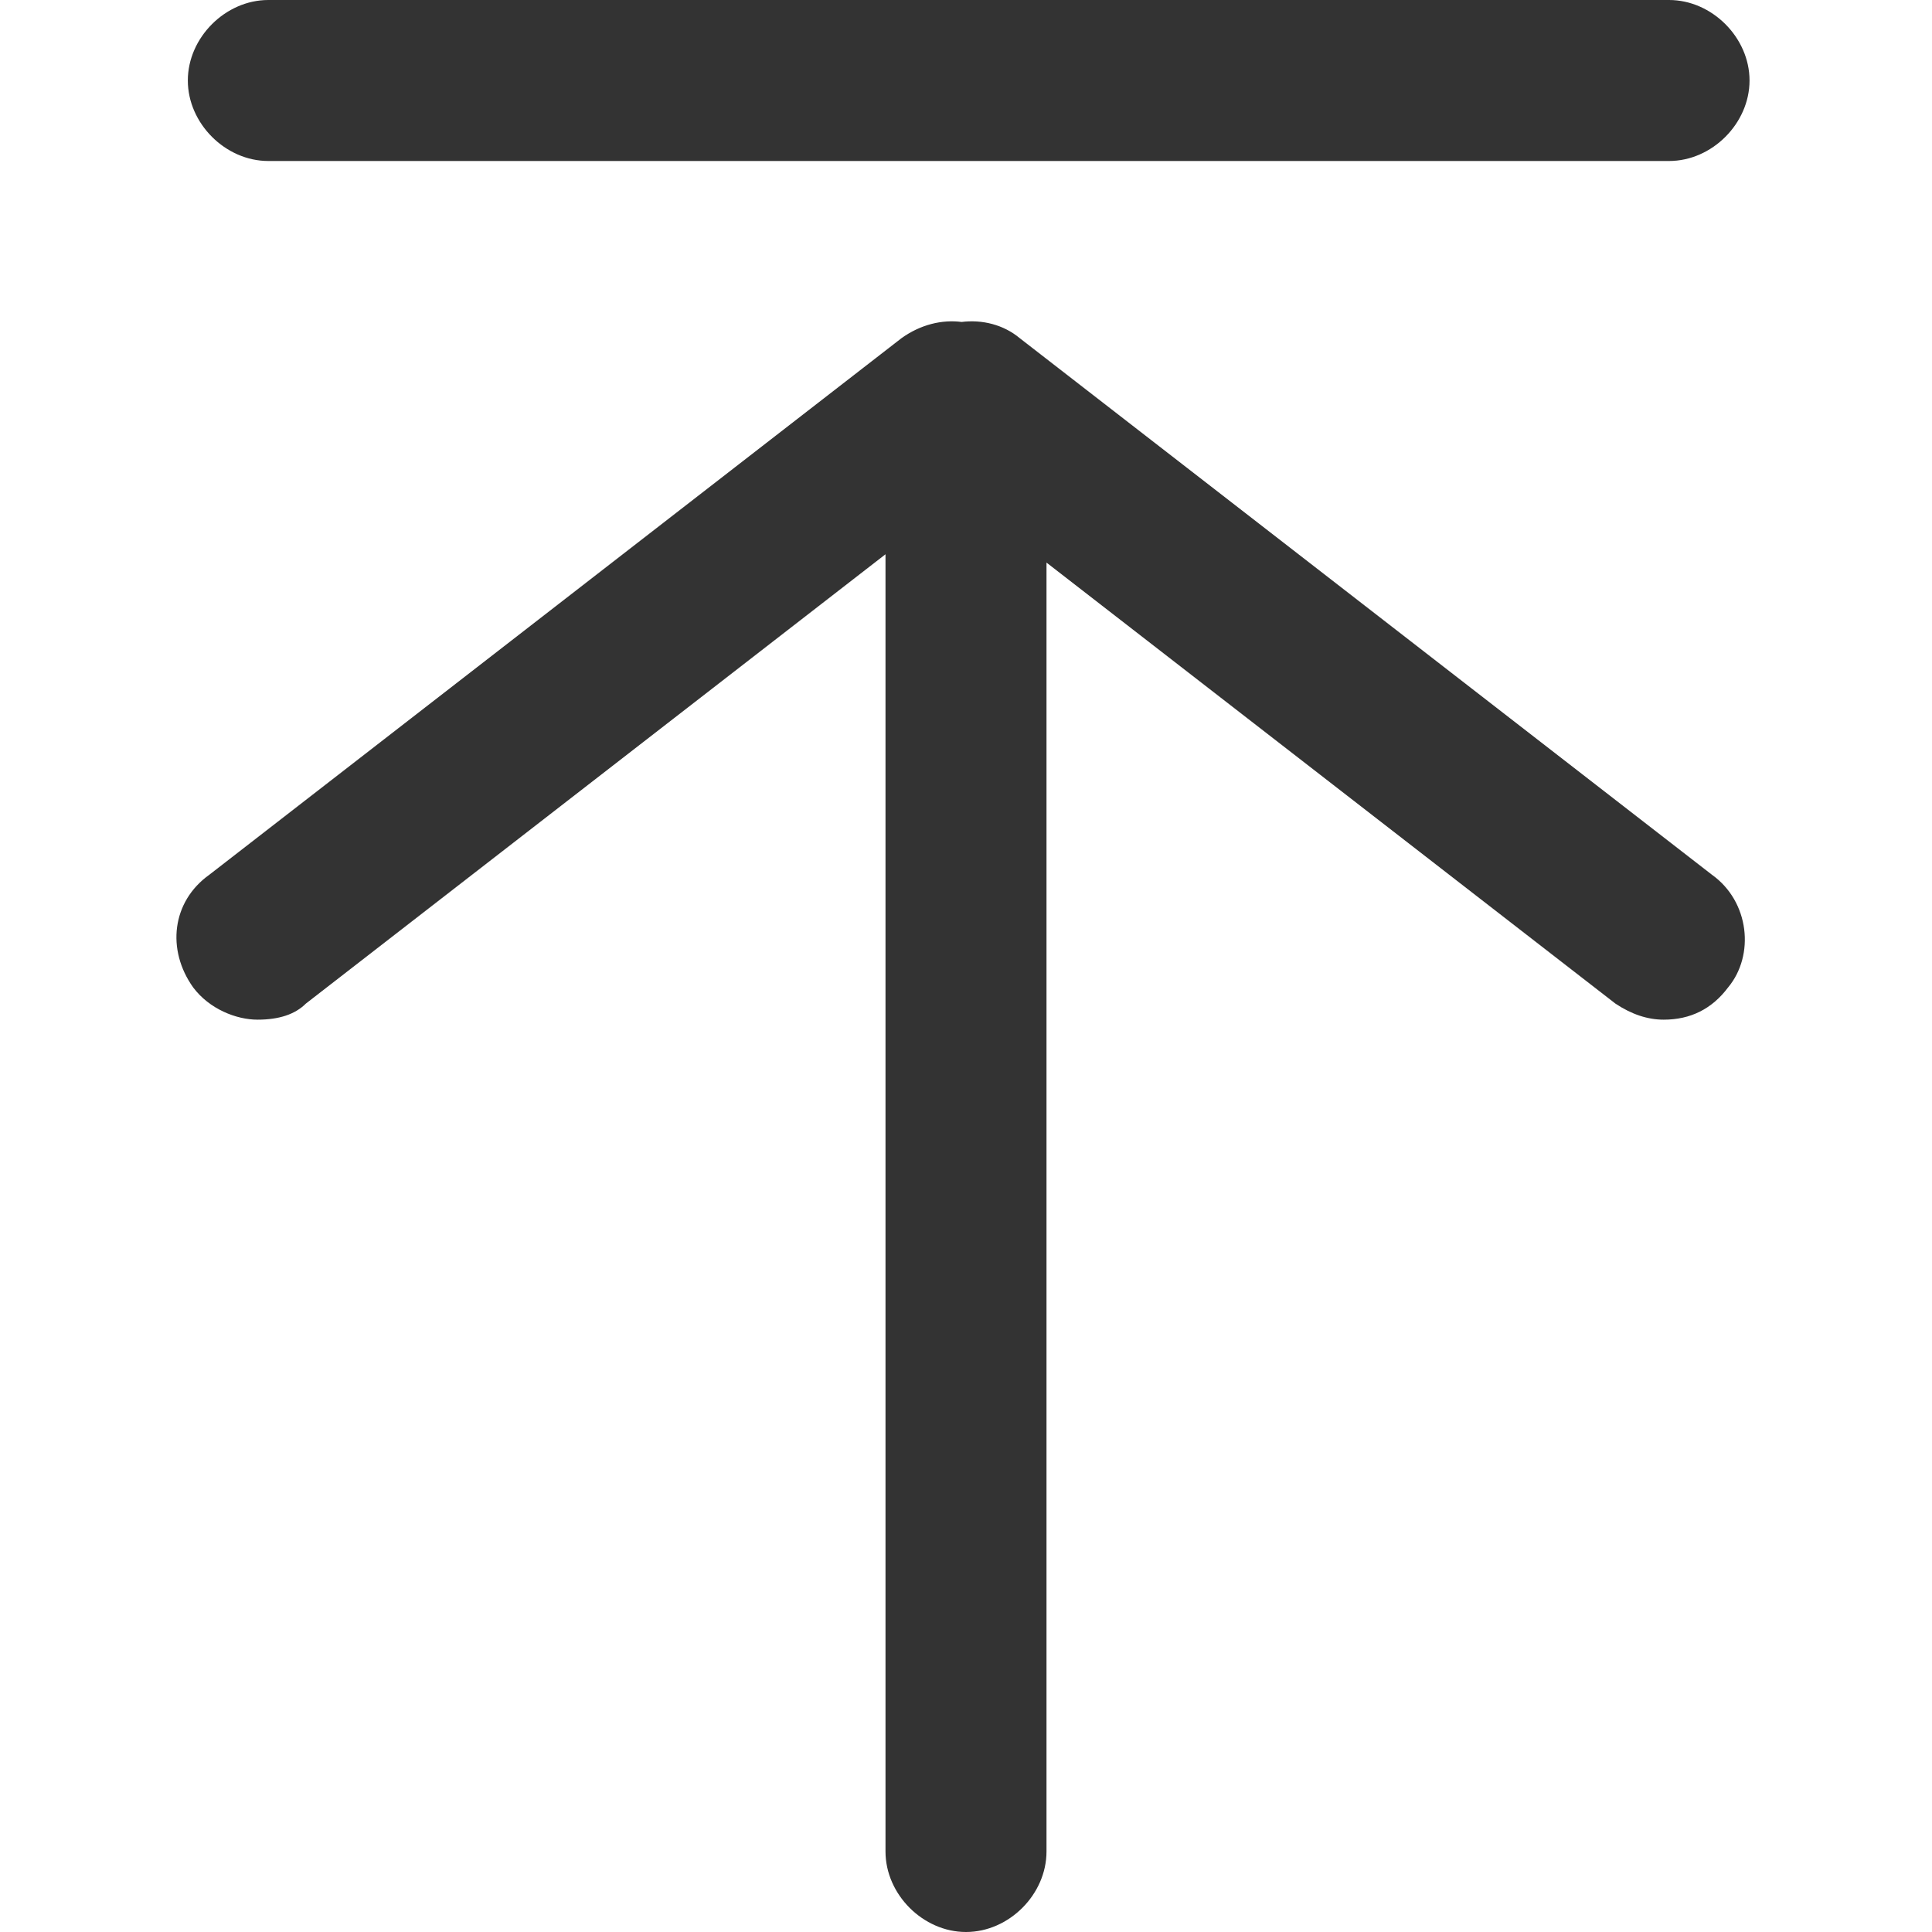
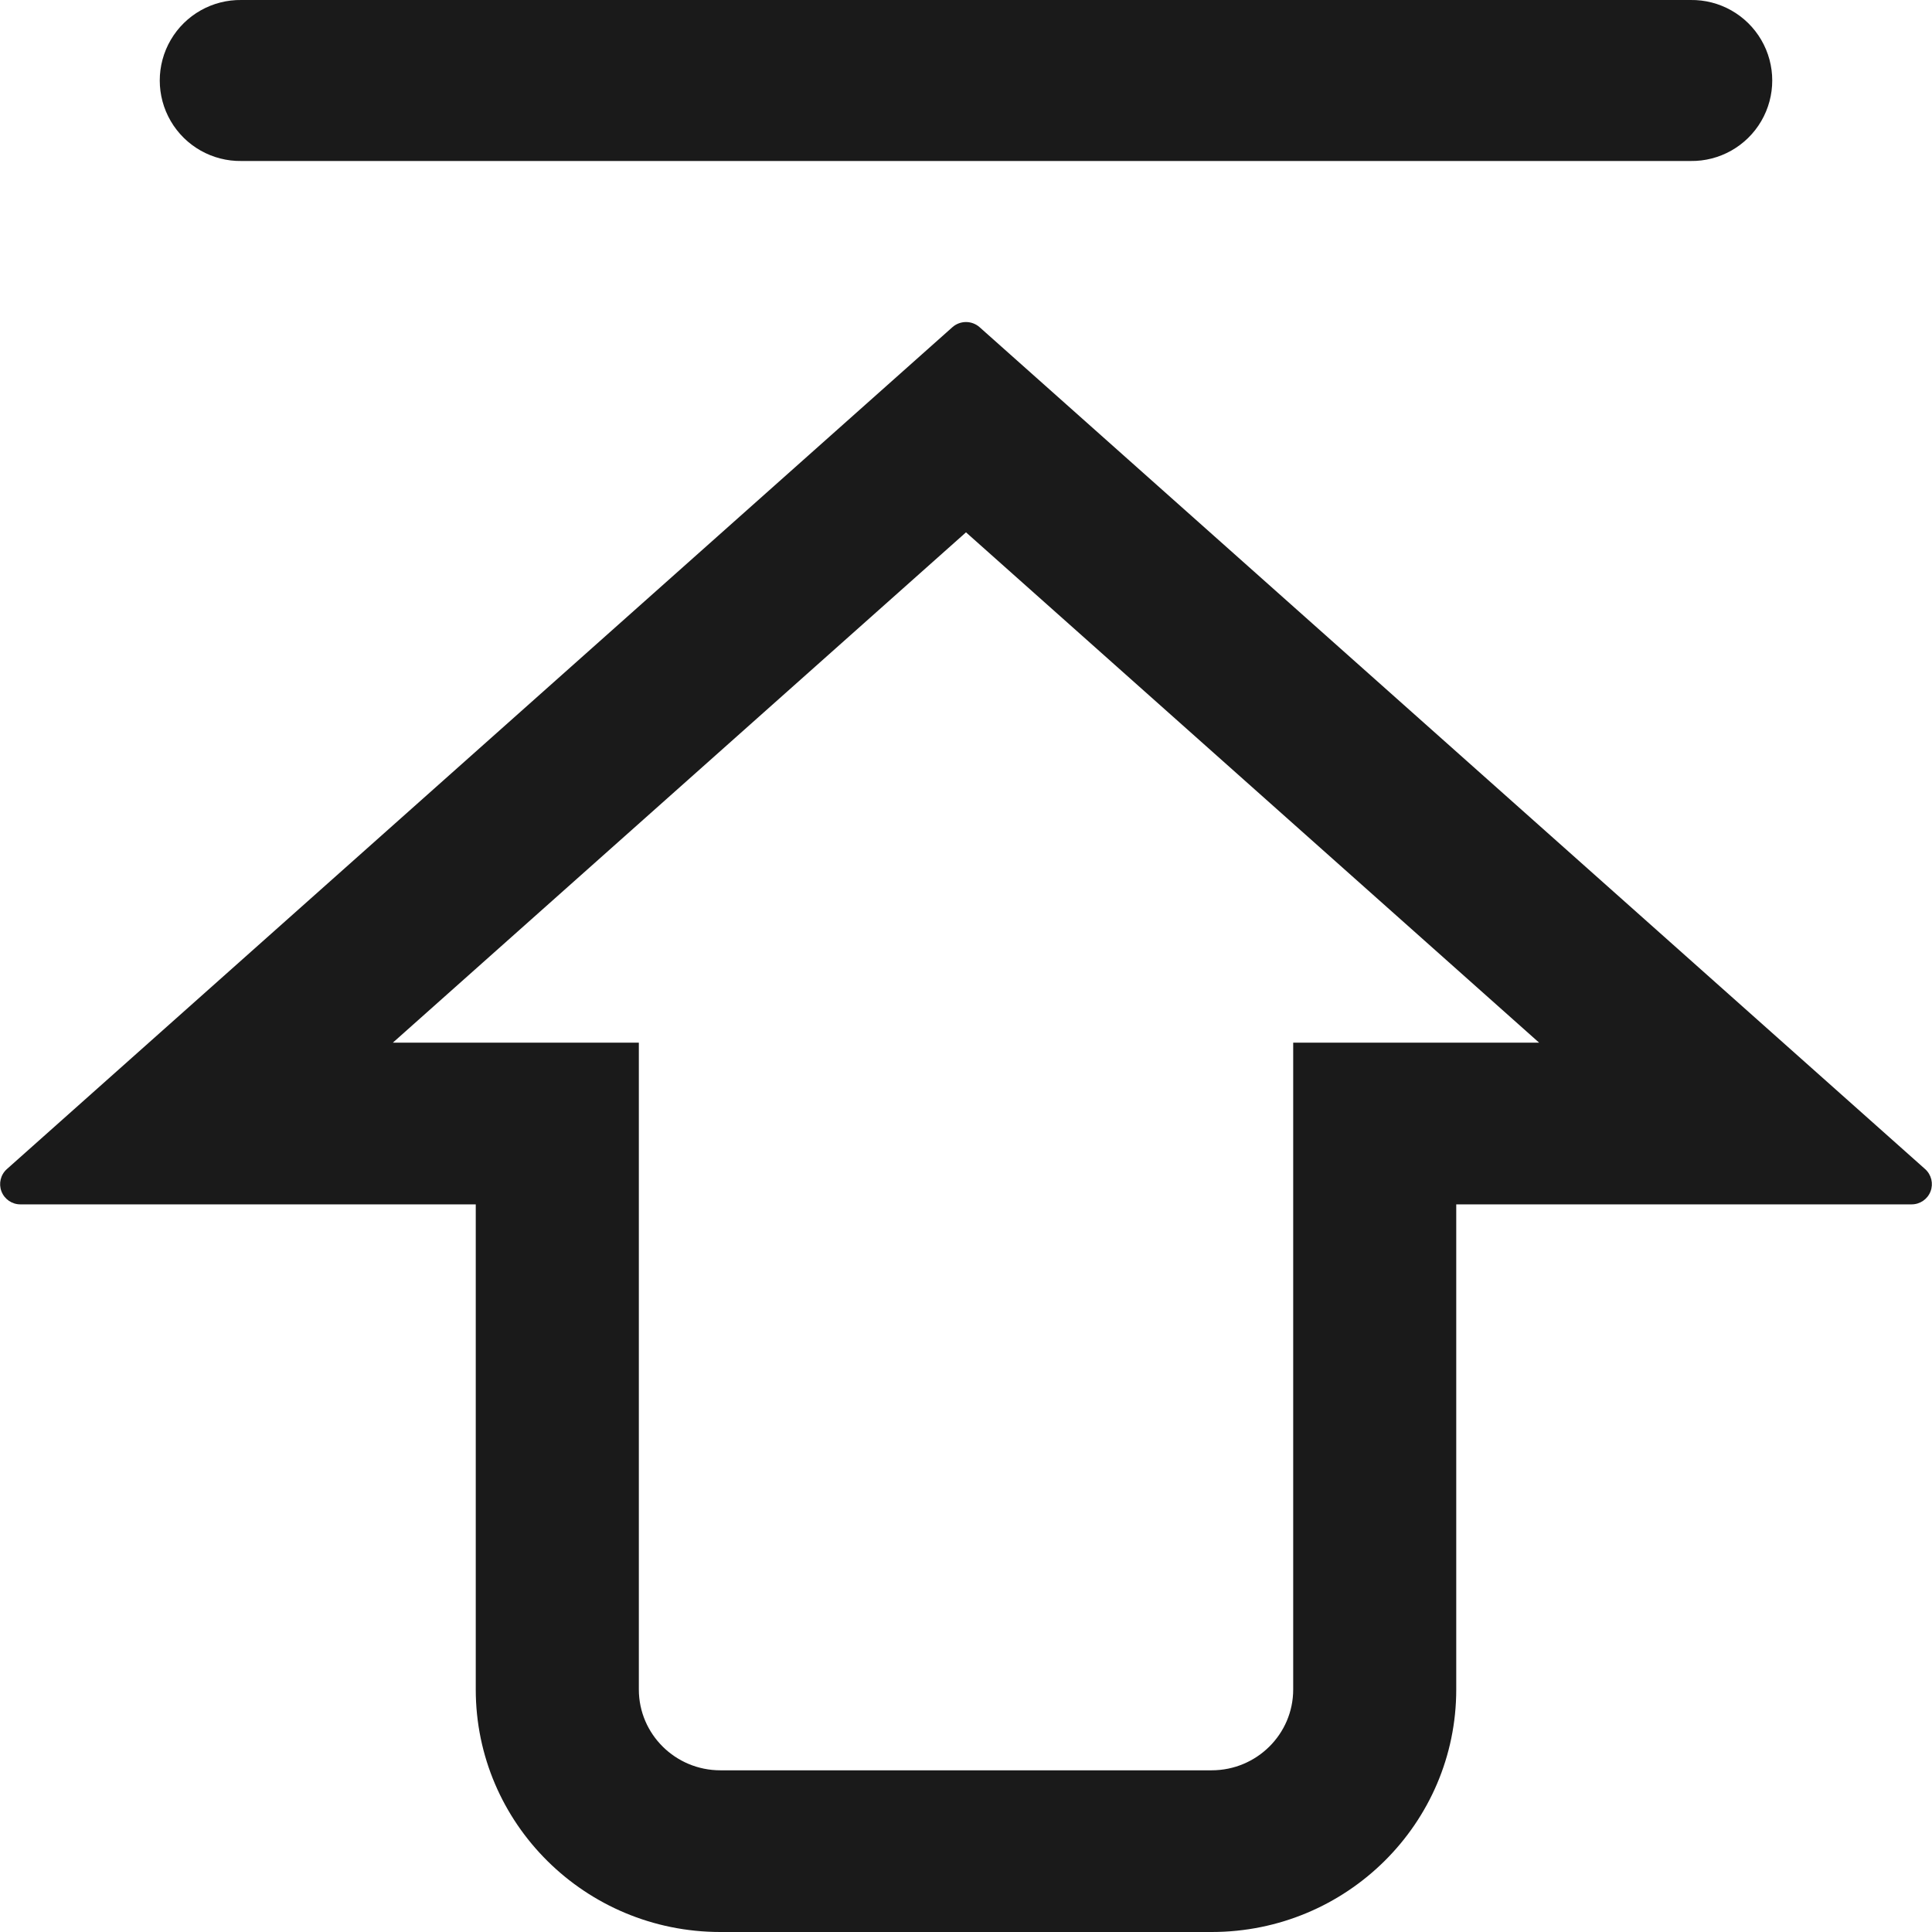
- <svg xmlns="http://www.w3.org/2000/svg" class="icon" width="200px" height="200.00px" viewBox="0 0 1024 1024" version="1.1">
-   <path fill="#333333" d="M136.533 540.444c-11.378 0-25.6-5.689-34.133-17.067-14.222-19.911-11.378-45.511 8.533-59.733l366.933-284.444c19.911-14.222 45.511-11.378 59.733 8.533s11.378 45.511-8.533 59.733l-366.933 284.444c-5.689 5.689-14.222 8.533-25.6 8.533zM881.778 540.444c-8.533 0-17.067-2.844-25.6-8.533l-366.933-284.444c-19.911-14.222-22.756-42.667-8.533-59.733 14.222-19.911 42.667-22.756 59.733-8.533l366.933 284.444c19.911 14.222 22.756 42.667 8.533 59.733-8.533 11.378-19.911 17.067-34.133 17.067zM512 1024c-22.756 0-42.667-19.911-42.667-42.667v-768c0-22.756 19.911-42.667 42.667-42.667s42.667 19.911 42.667 42.667v768c0 22.756-19.911 42.667-42.667 42.667zM884.622 85.333H142.222C119.467 85.333 99.556 65.422 99.556 42.667S119.467 0 142.222 0h742.4c22.756 0 42.667 19.911 42.667 42.667S907.378 85.333 884.622 85.333z" />
+ <svg xmlns="http://www.w3.org/2000/svg" viewBox="0 0 1024 1024">
+   <path fill="#1A1A1A" d="M128 0a42.67 42.67 0 1 0 0 85.33h768a42.67 42.67 0 1 0 0-85.33h-768z m391.21 173.42a10.88 10.88 0 0 0-14.42 0l-501.18 446.25a10.71 10.71 0 0 0 7.21 18.67h241.34v257.11c0 71 58.05 128.55 129.64 128.55h260.4c71.59 0 129.64-57.56 129.64-128.55v-257.11h241.34a10.71 10.71 0 0 0 7.21-18.67l-501.18-446.25z m-180.61 722.03v-342.81h-130.39l303.79-270.49 303.77 270.49h-130.35v342.83c0 23.64-19.37 42.84-43.22 42.83h-260.4c-23.85 0-43.2-19.2-43.2-42.85z" />
</svg>
